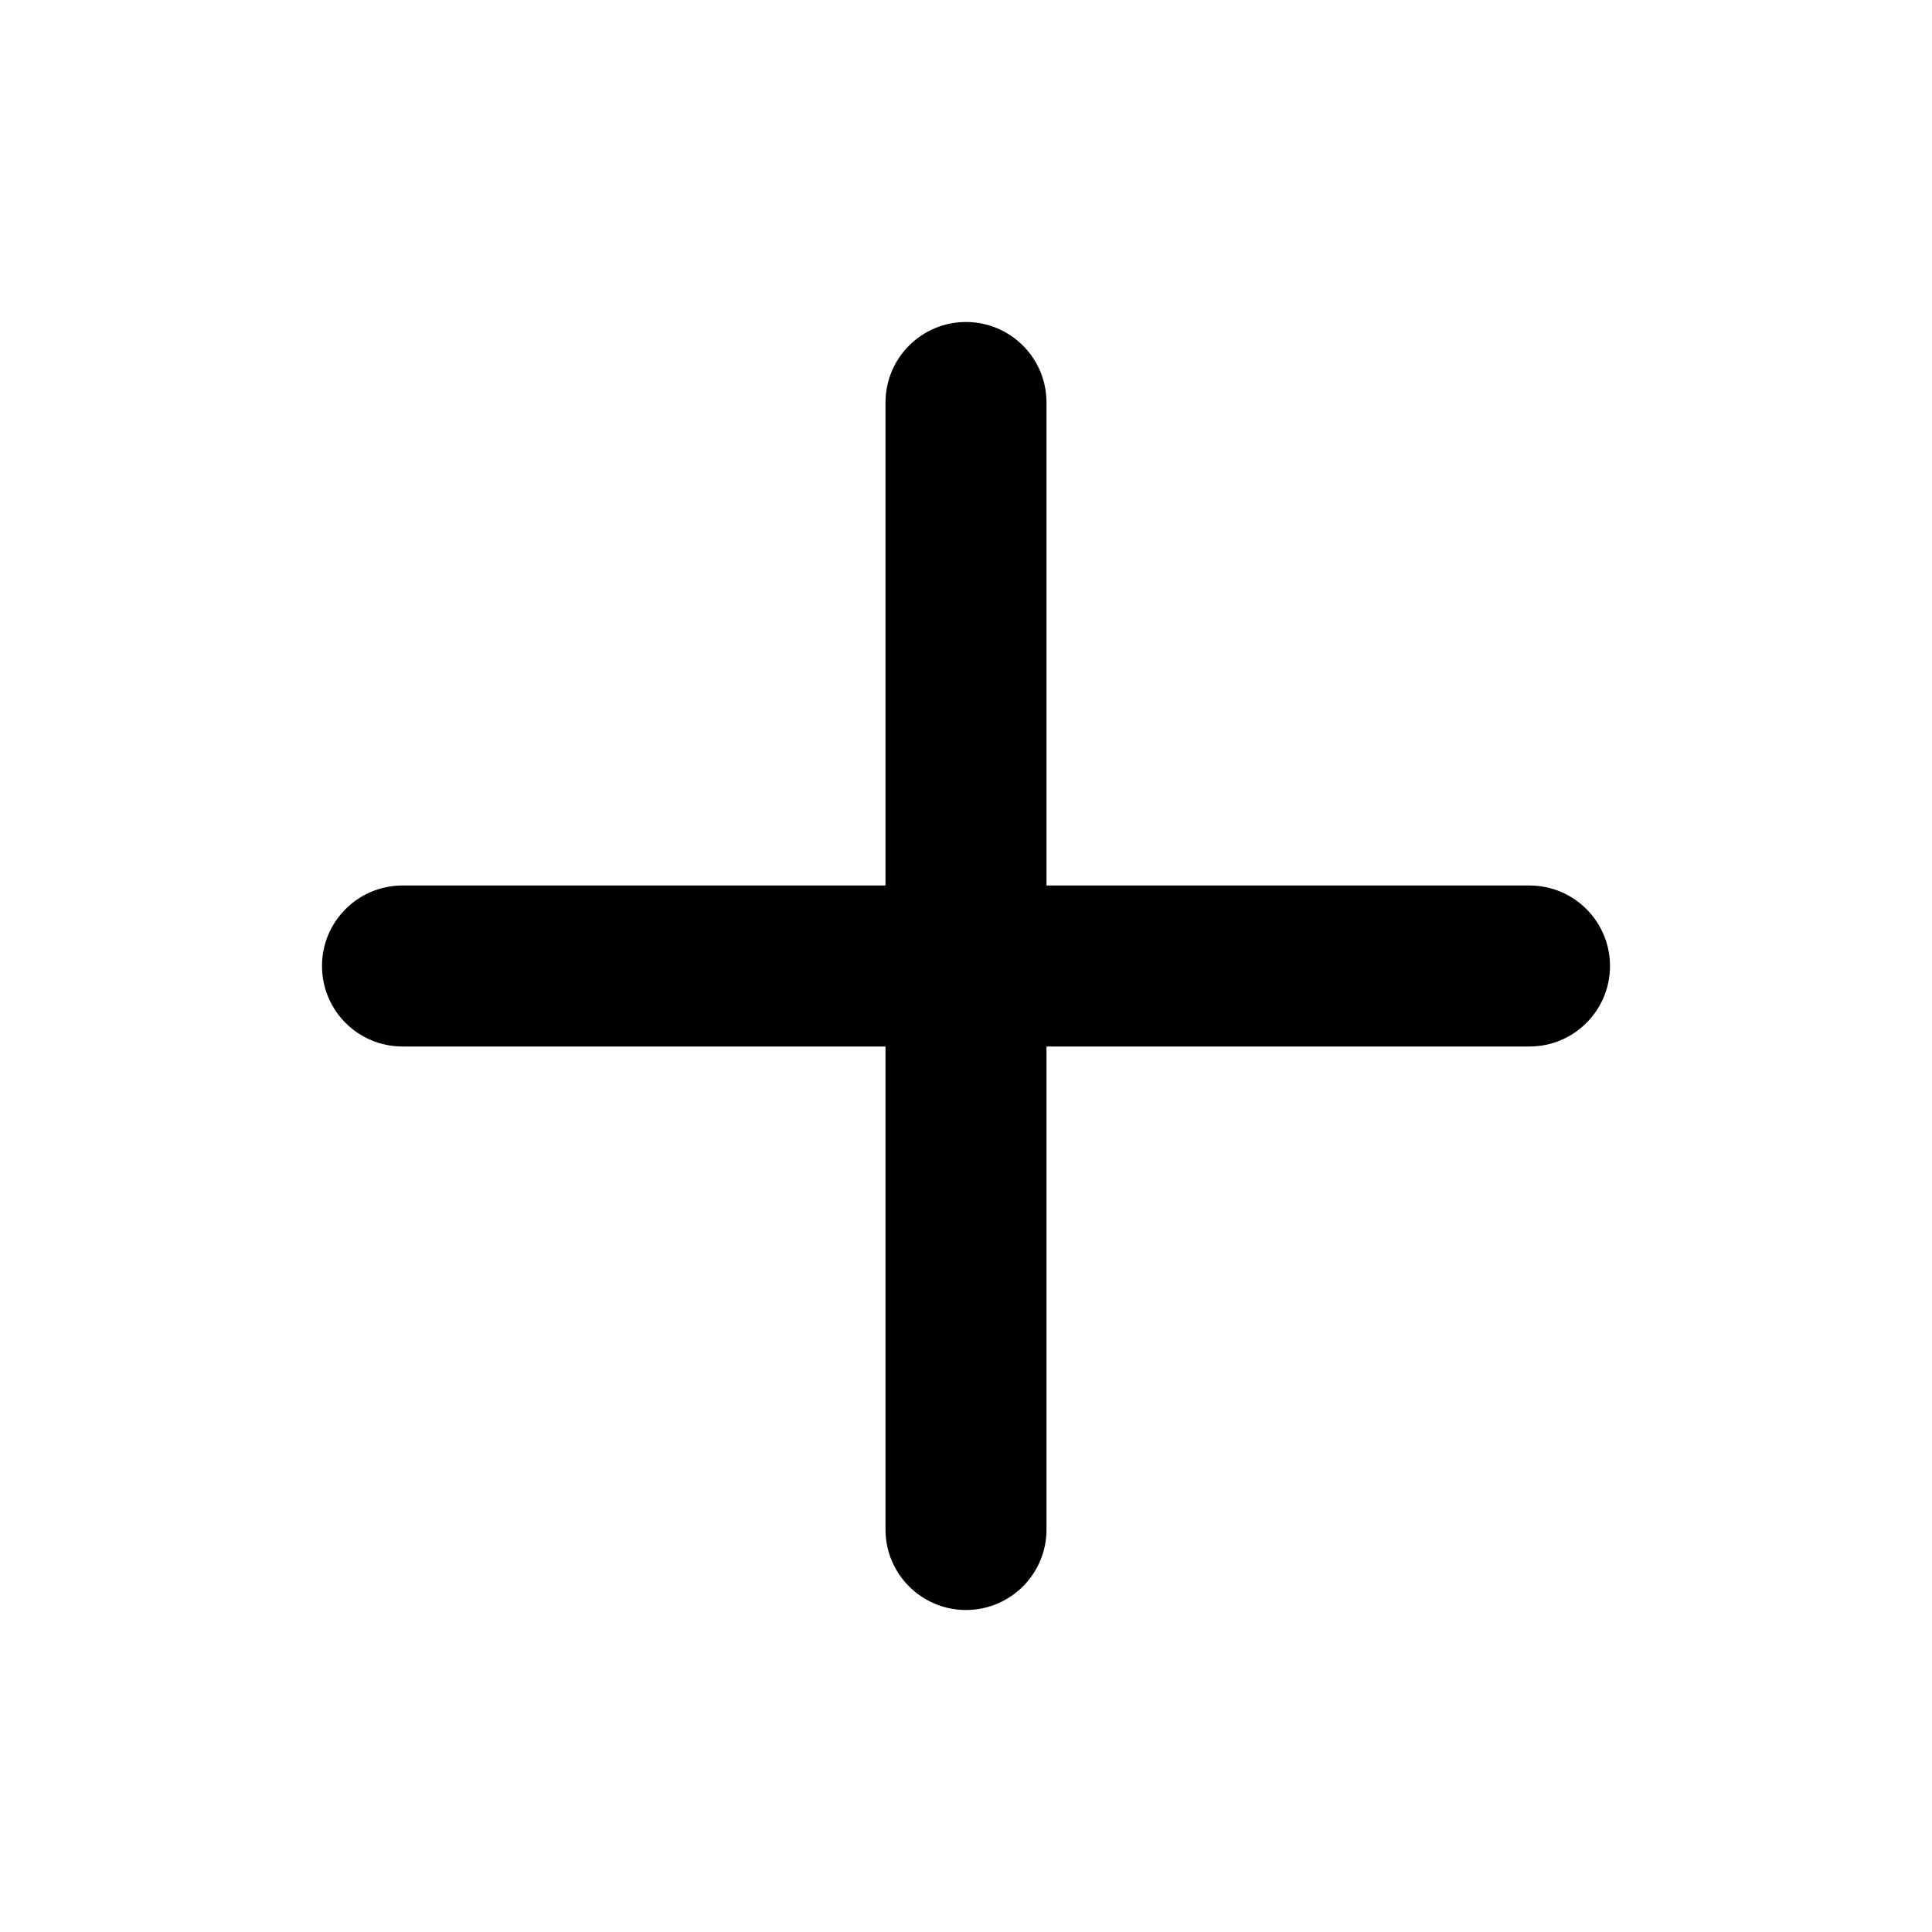
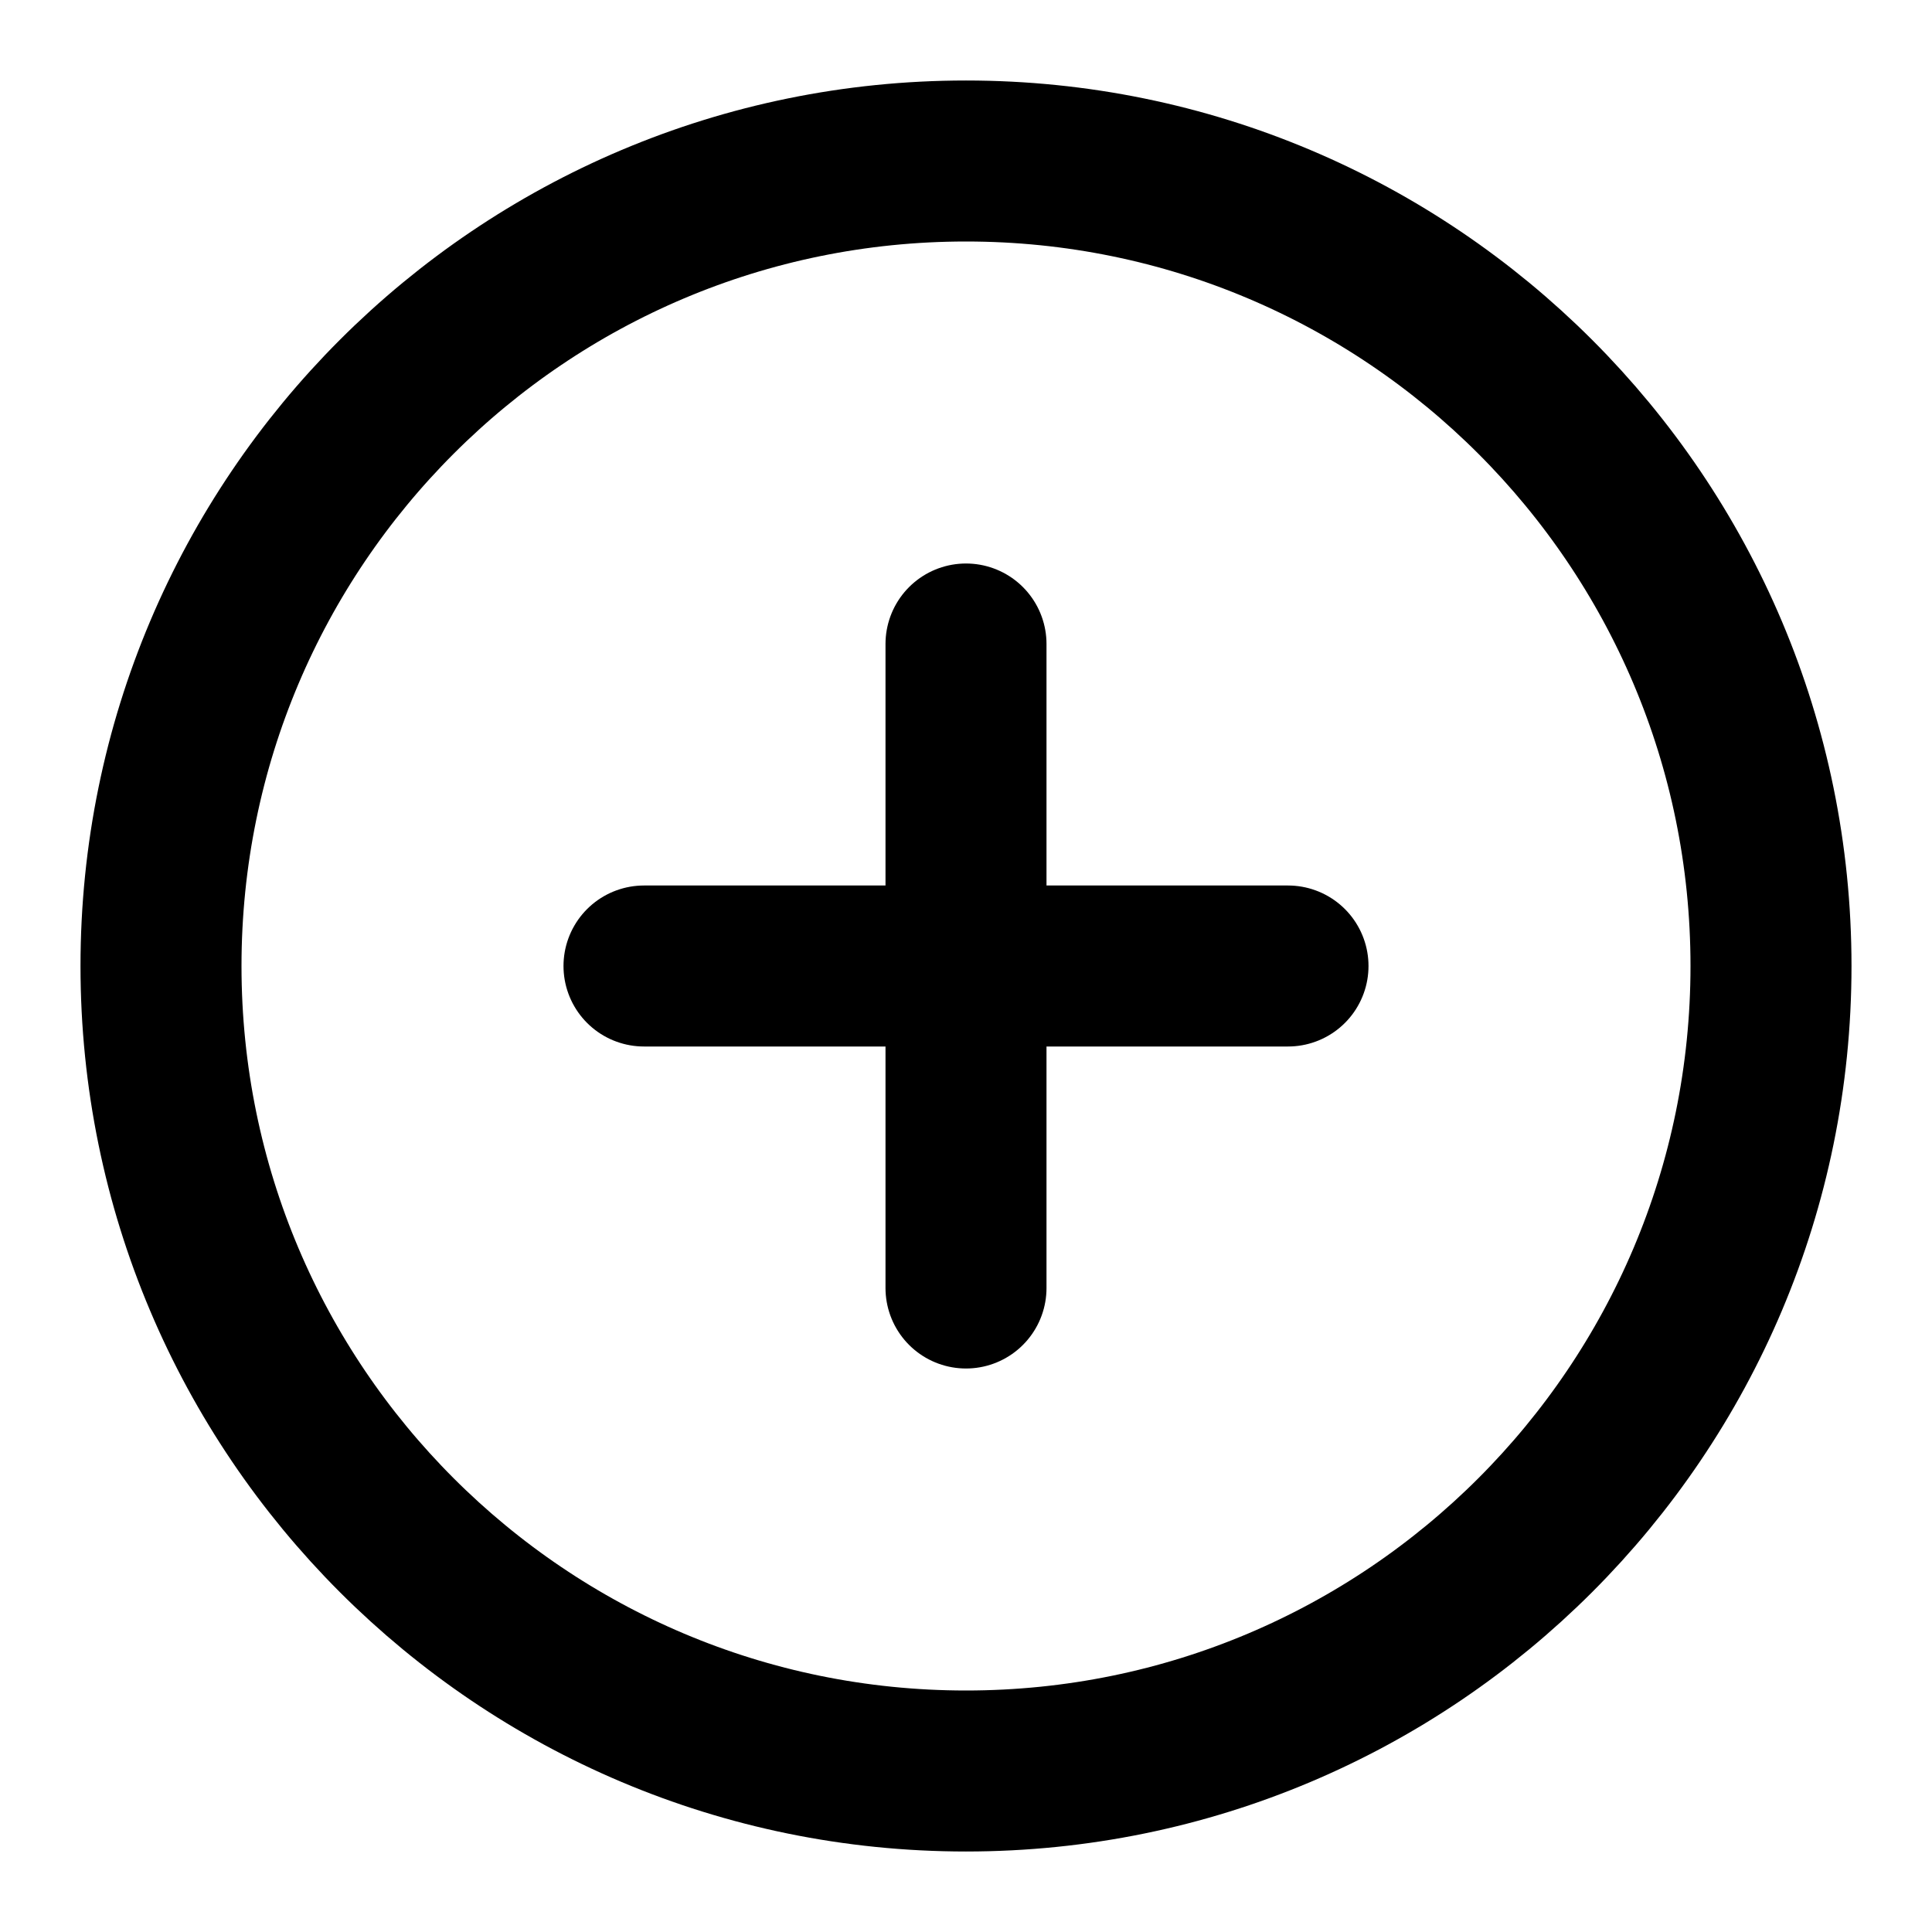
- <svg xmlns="http://www.w3.org/2000/svg" width="24" height="24" viewBox="0 0 24 24">
-   <path fill="currentColor" d="M12 4a1 1 0 0 1 1 1v6h6a1 1 0 1 1 0 2h-6v6a1 1 0 1 1-2 0v-6H5a1 1 0 1 1 0-2h6V5a1 1 0 0 1 1-1" />
+ <svg xmlns="http://www.w3.org/2000/svg" width="48" height="48" viewBox="0 0 24 24">
+   <g fill="none" stroke="currentColor" stroke-linecap="round" stroke-linejoin="round" stroke-width="2">
+     <circle cx="12" cy="12" r="10" />
+     <path d="M8 12h8m-4-4v8" />
+   </g>
</svg>
